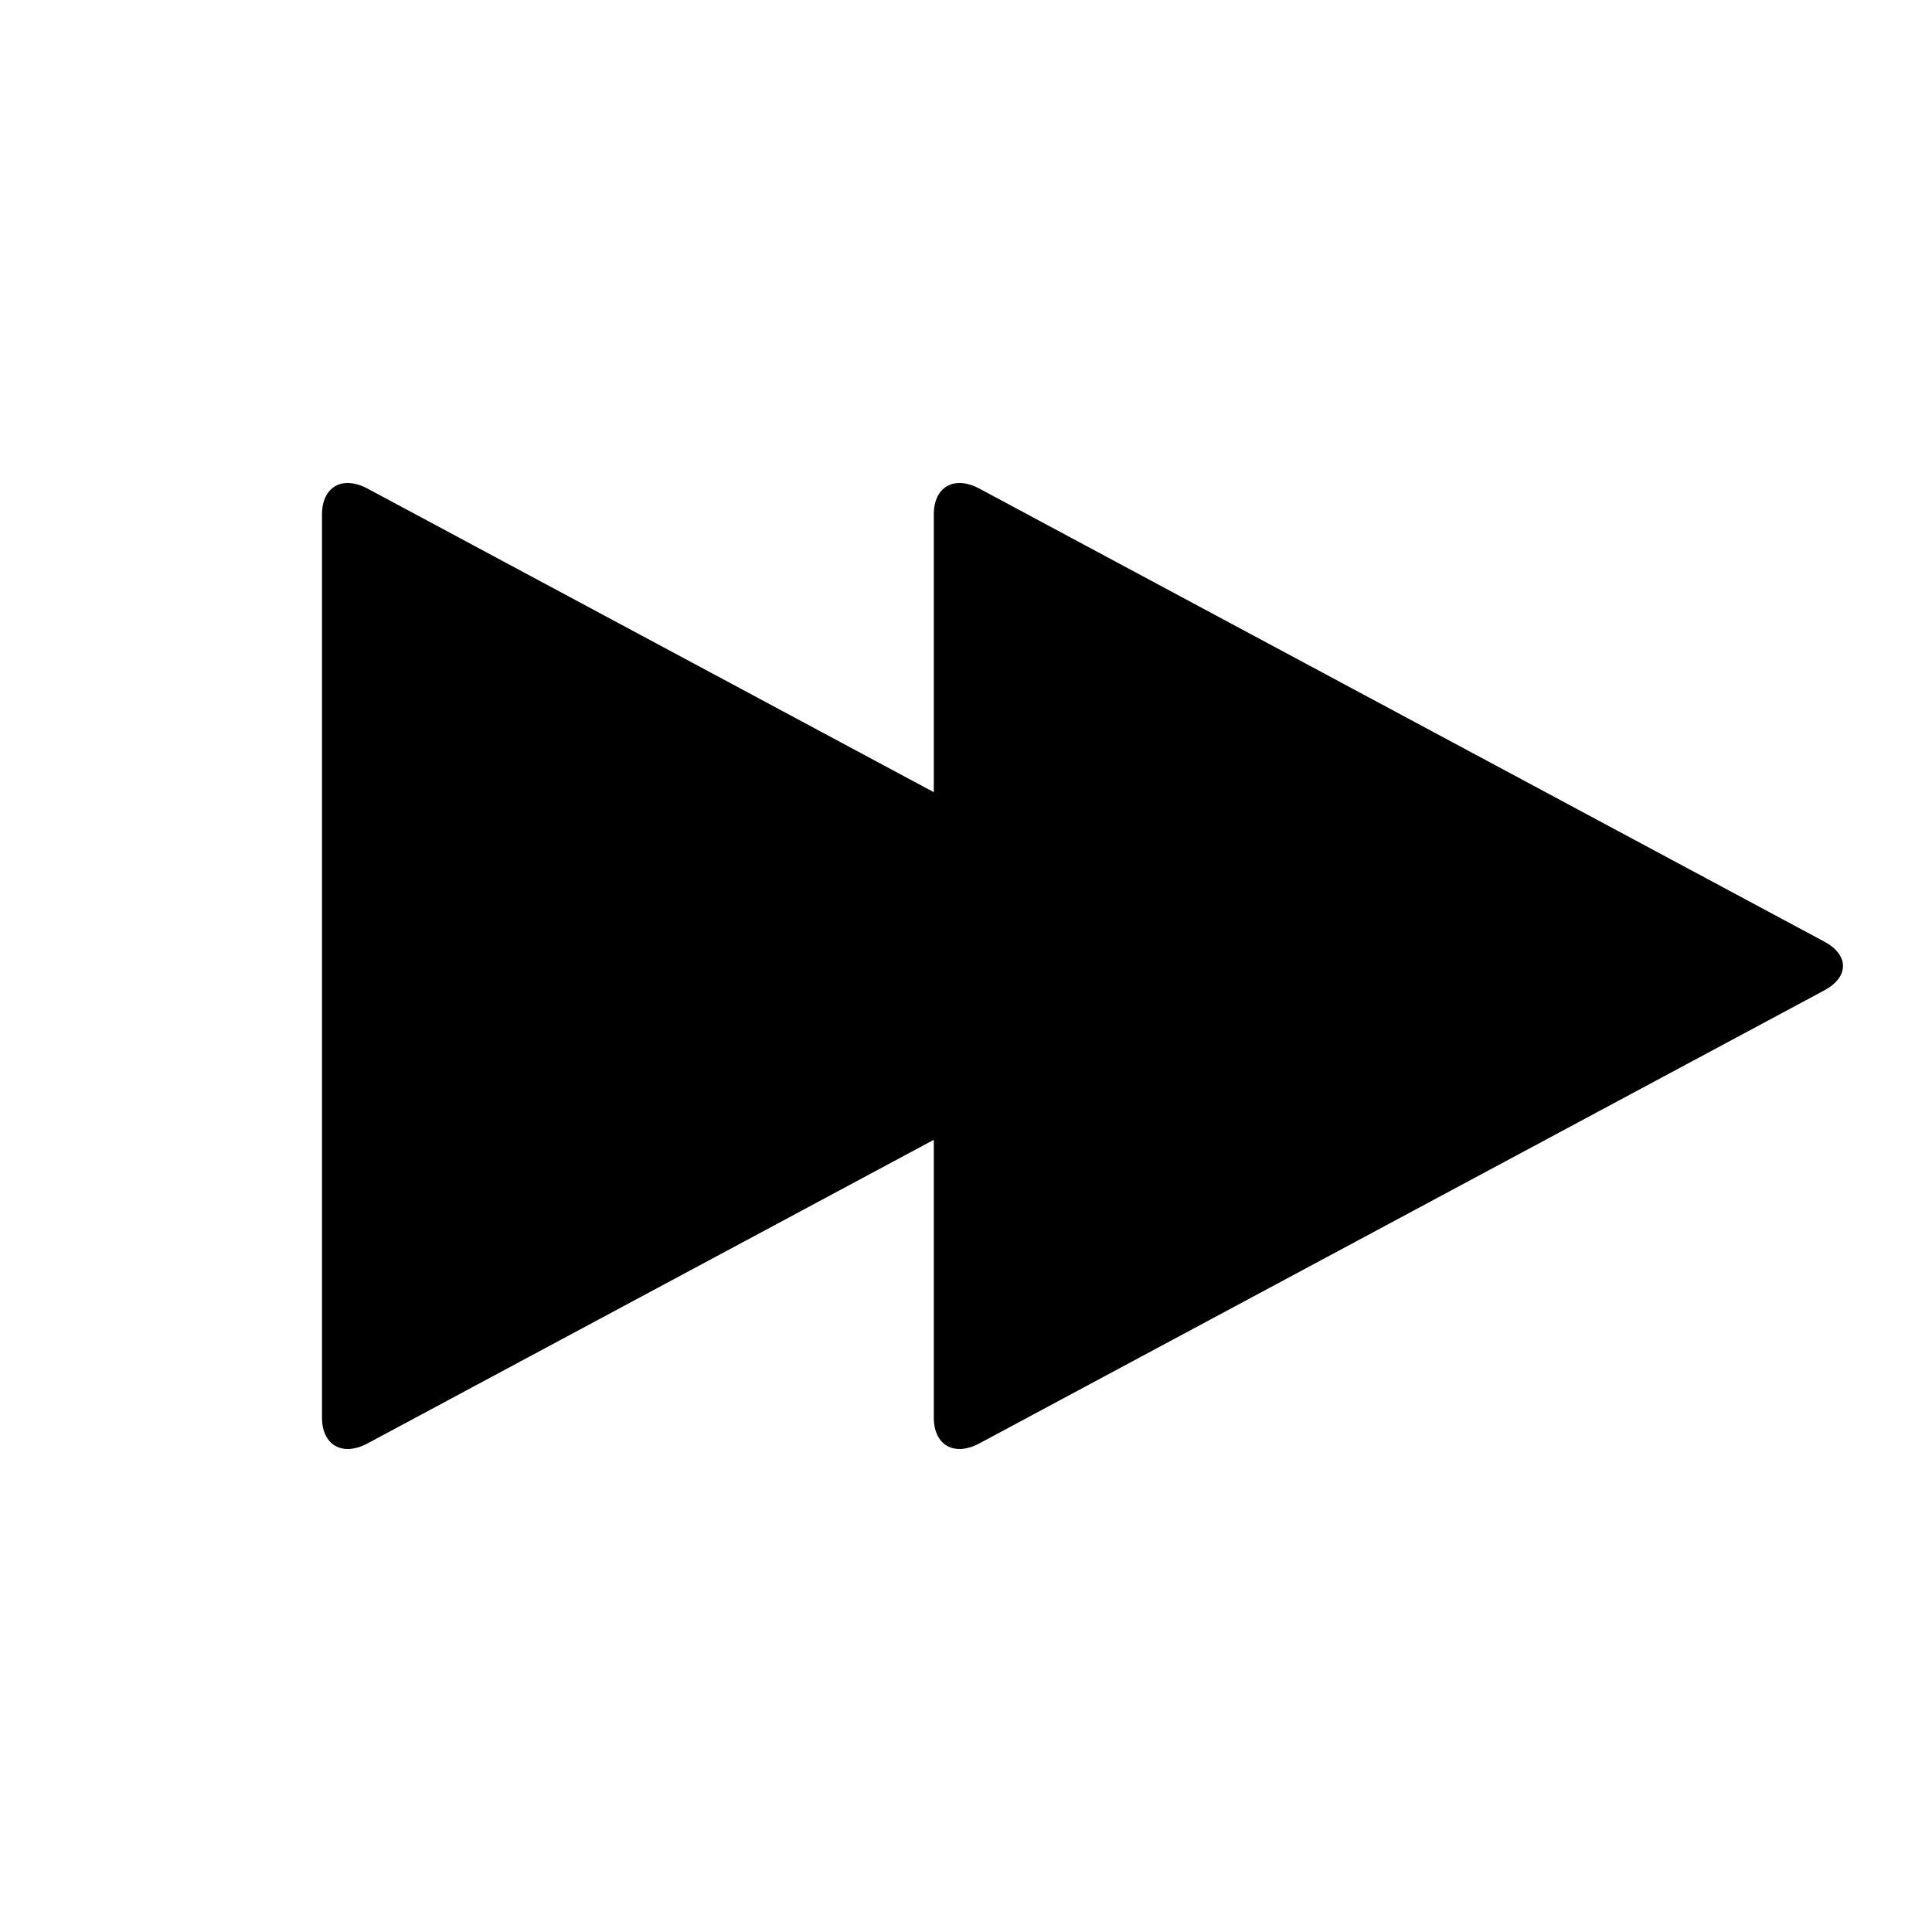
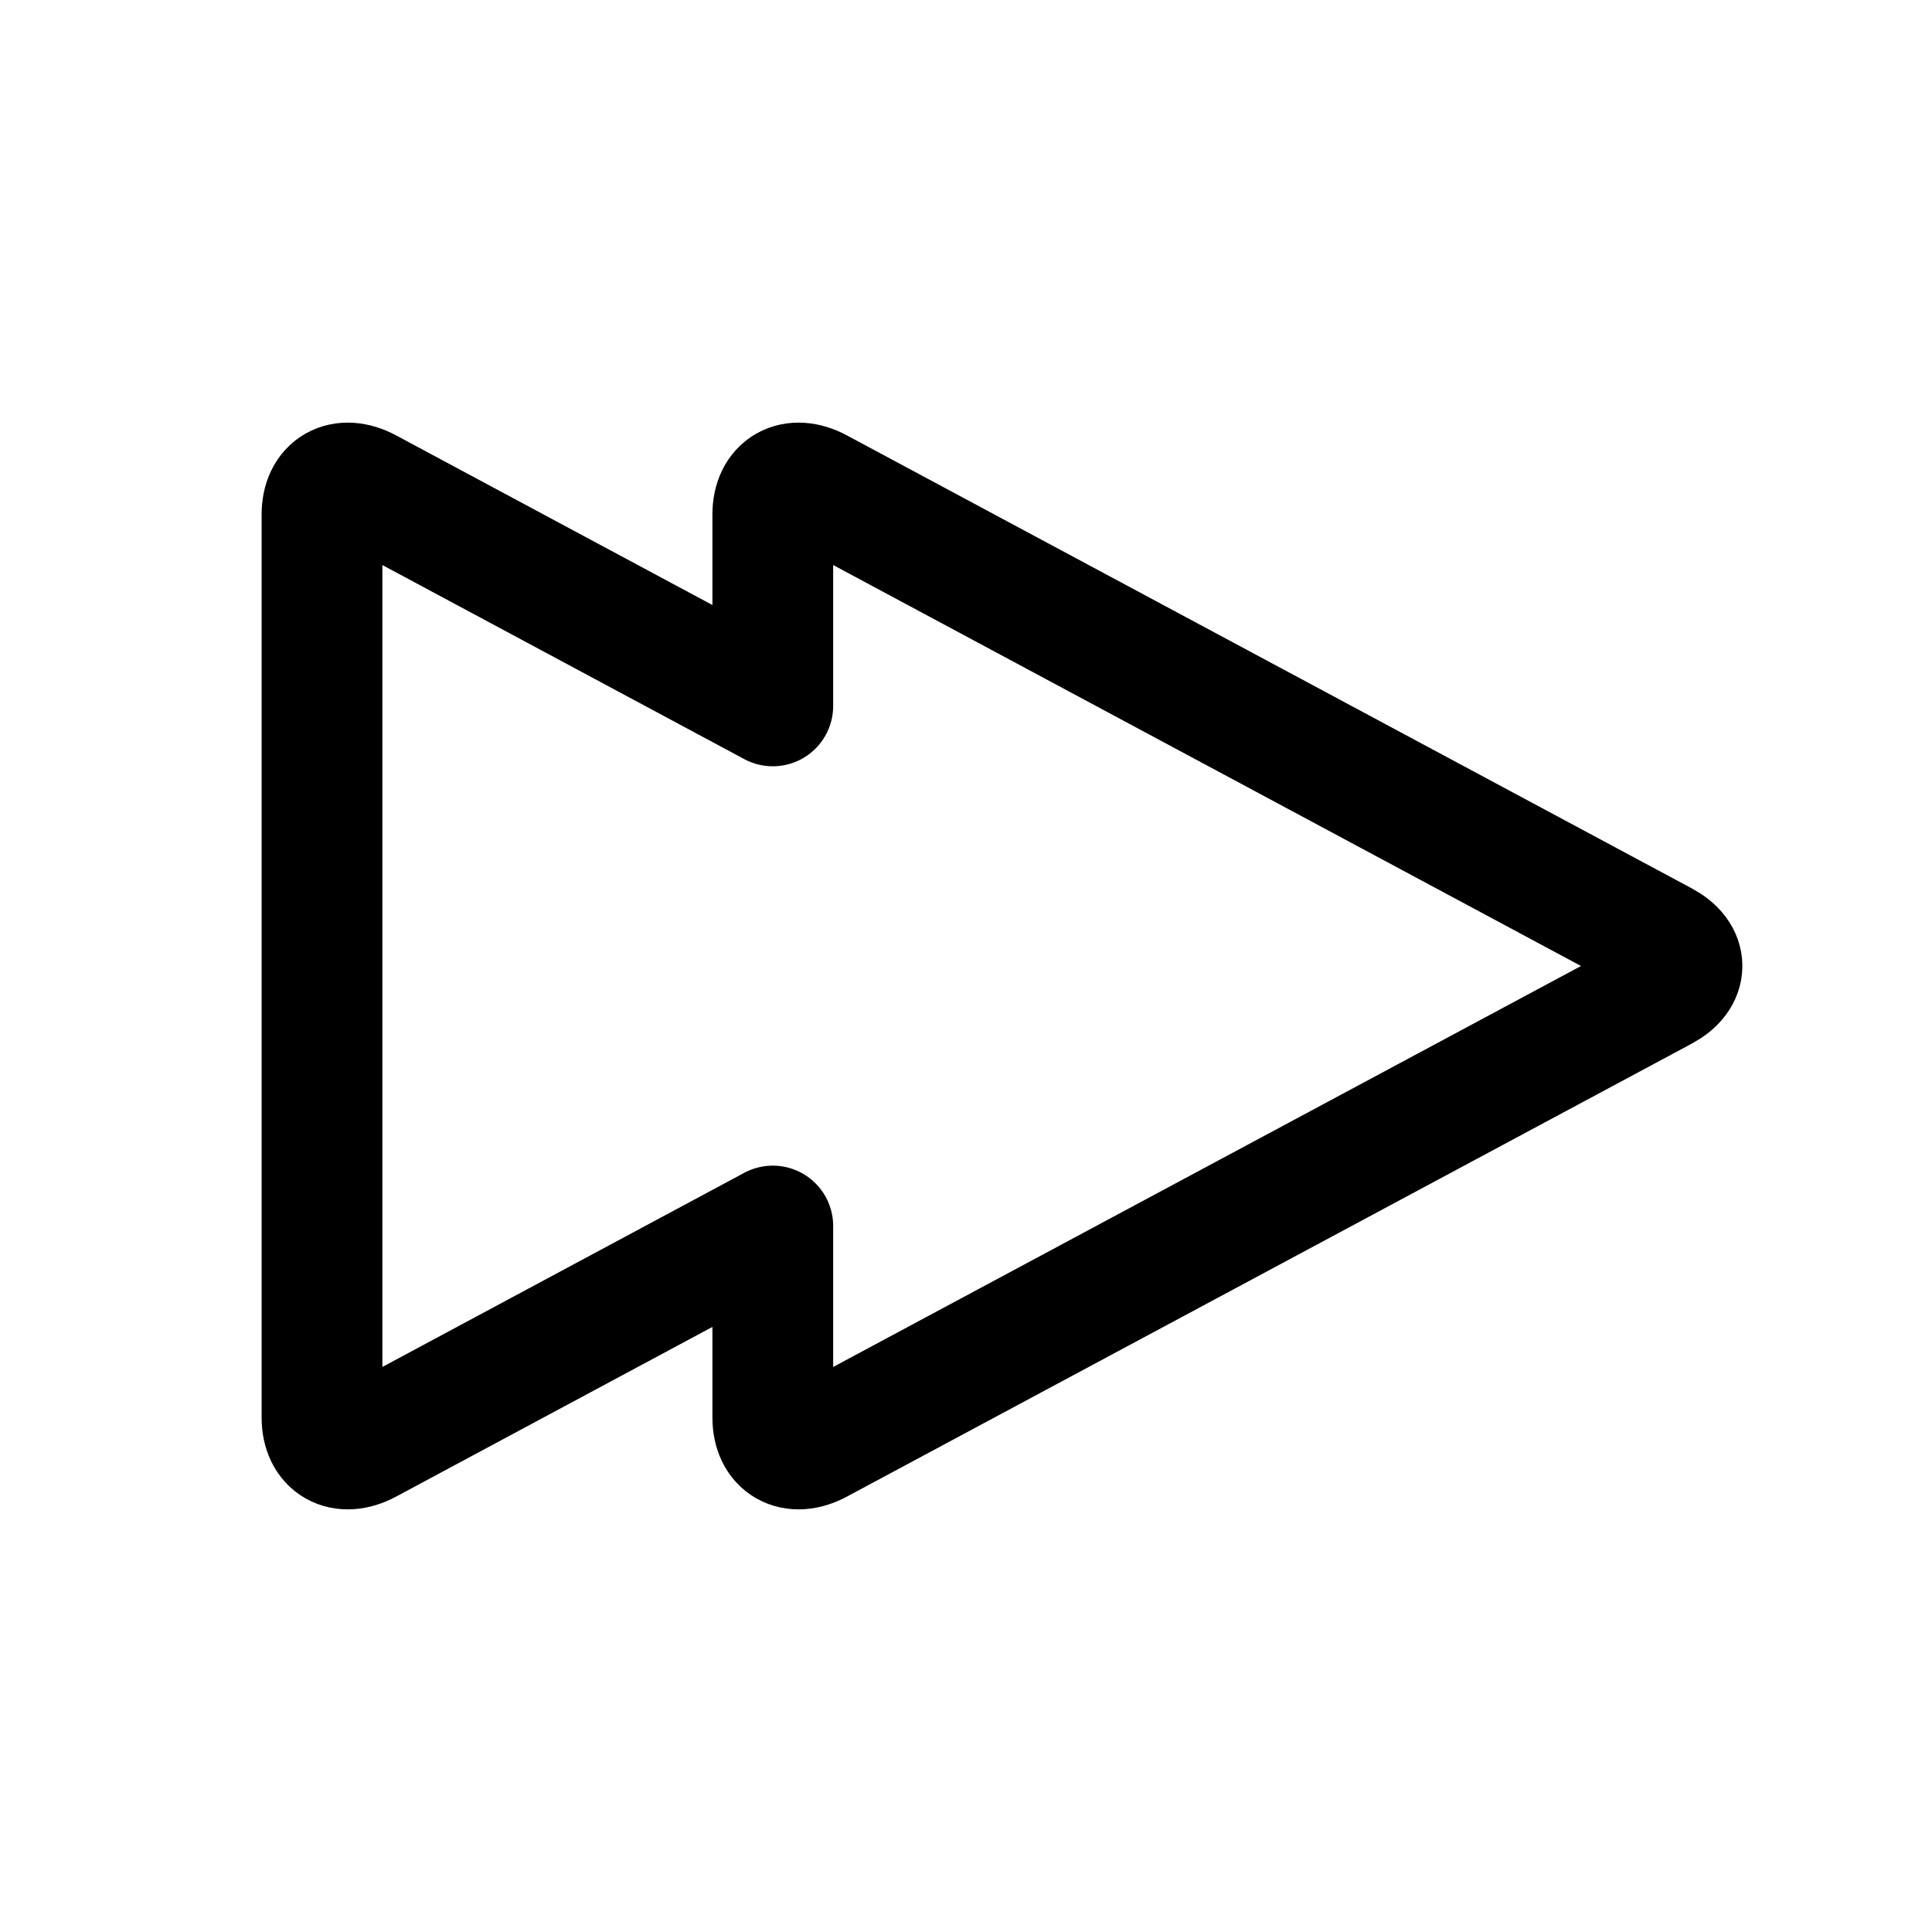
<svg xmlns="http://www.w3.org/2000/svg" width="24px" height="24px" viewBox="0 0 24 24" version="1.1">
-   <g id="player-/-forward" stroke="none" stroke-width="1" fill="none" fill-rule="evenodd">
-     <path d="M4,6.39 C4,6.047 4.254,5.903 4.565,6.069 L15.062,11.697 C15.372,11.863 15.372,12.136 15.062,12.303 L4.565,17.931 C4.254,18.097 4,17.953 4,17.61 L4,6.39 Z" id="Fill-1-Copy" fill="#000000" />
-     <path d="M11.6,6.39 C11.6,6.047 11.854,5.903 12.165,6.069 L22.662,11.697 C22.972,11.863 22.972,12.136 22.662,12.303 L12.165,17.931 C11.854,18.097 11.6,17.953 11.6,17.61 L11.6,6.39 Z" id="Fill-1-Copy-2" fill="#000000" />
+   <g id="player-/-forward" stroke="none" stroke-width="1" fill="none" fill-rule="evenodd" stroke-linejoin="round">
+     <path d="M10.165,6.069 L20.662,11.697 C20.972,11.863 20.972,12.136 20.662,12.303 L10.165,17.931 C9.854,18.097 9.6,17.953 9.6,17.61 L9.6,15.23 L4.565,17.931 C4.254,18.097 4,17.953 4,17.61 L4,6.39 C4,6.047 4.254,5.903 4.565,6.069 L9.6,8.769 L9.6,6.39 C9.6,6.047 9.854,5.903 10.165,6.069 Z" id="Combined-Shape" stroke="#000000" stroke-width="1.5" />
  </g>
</svg>
